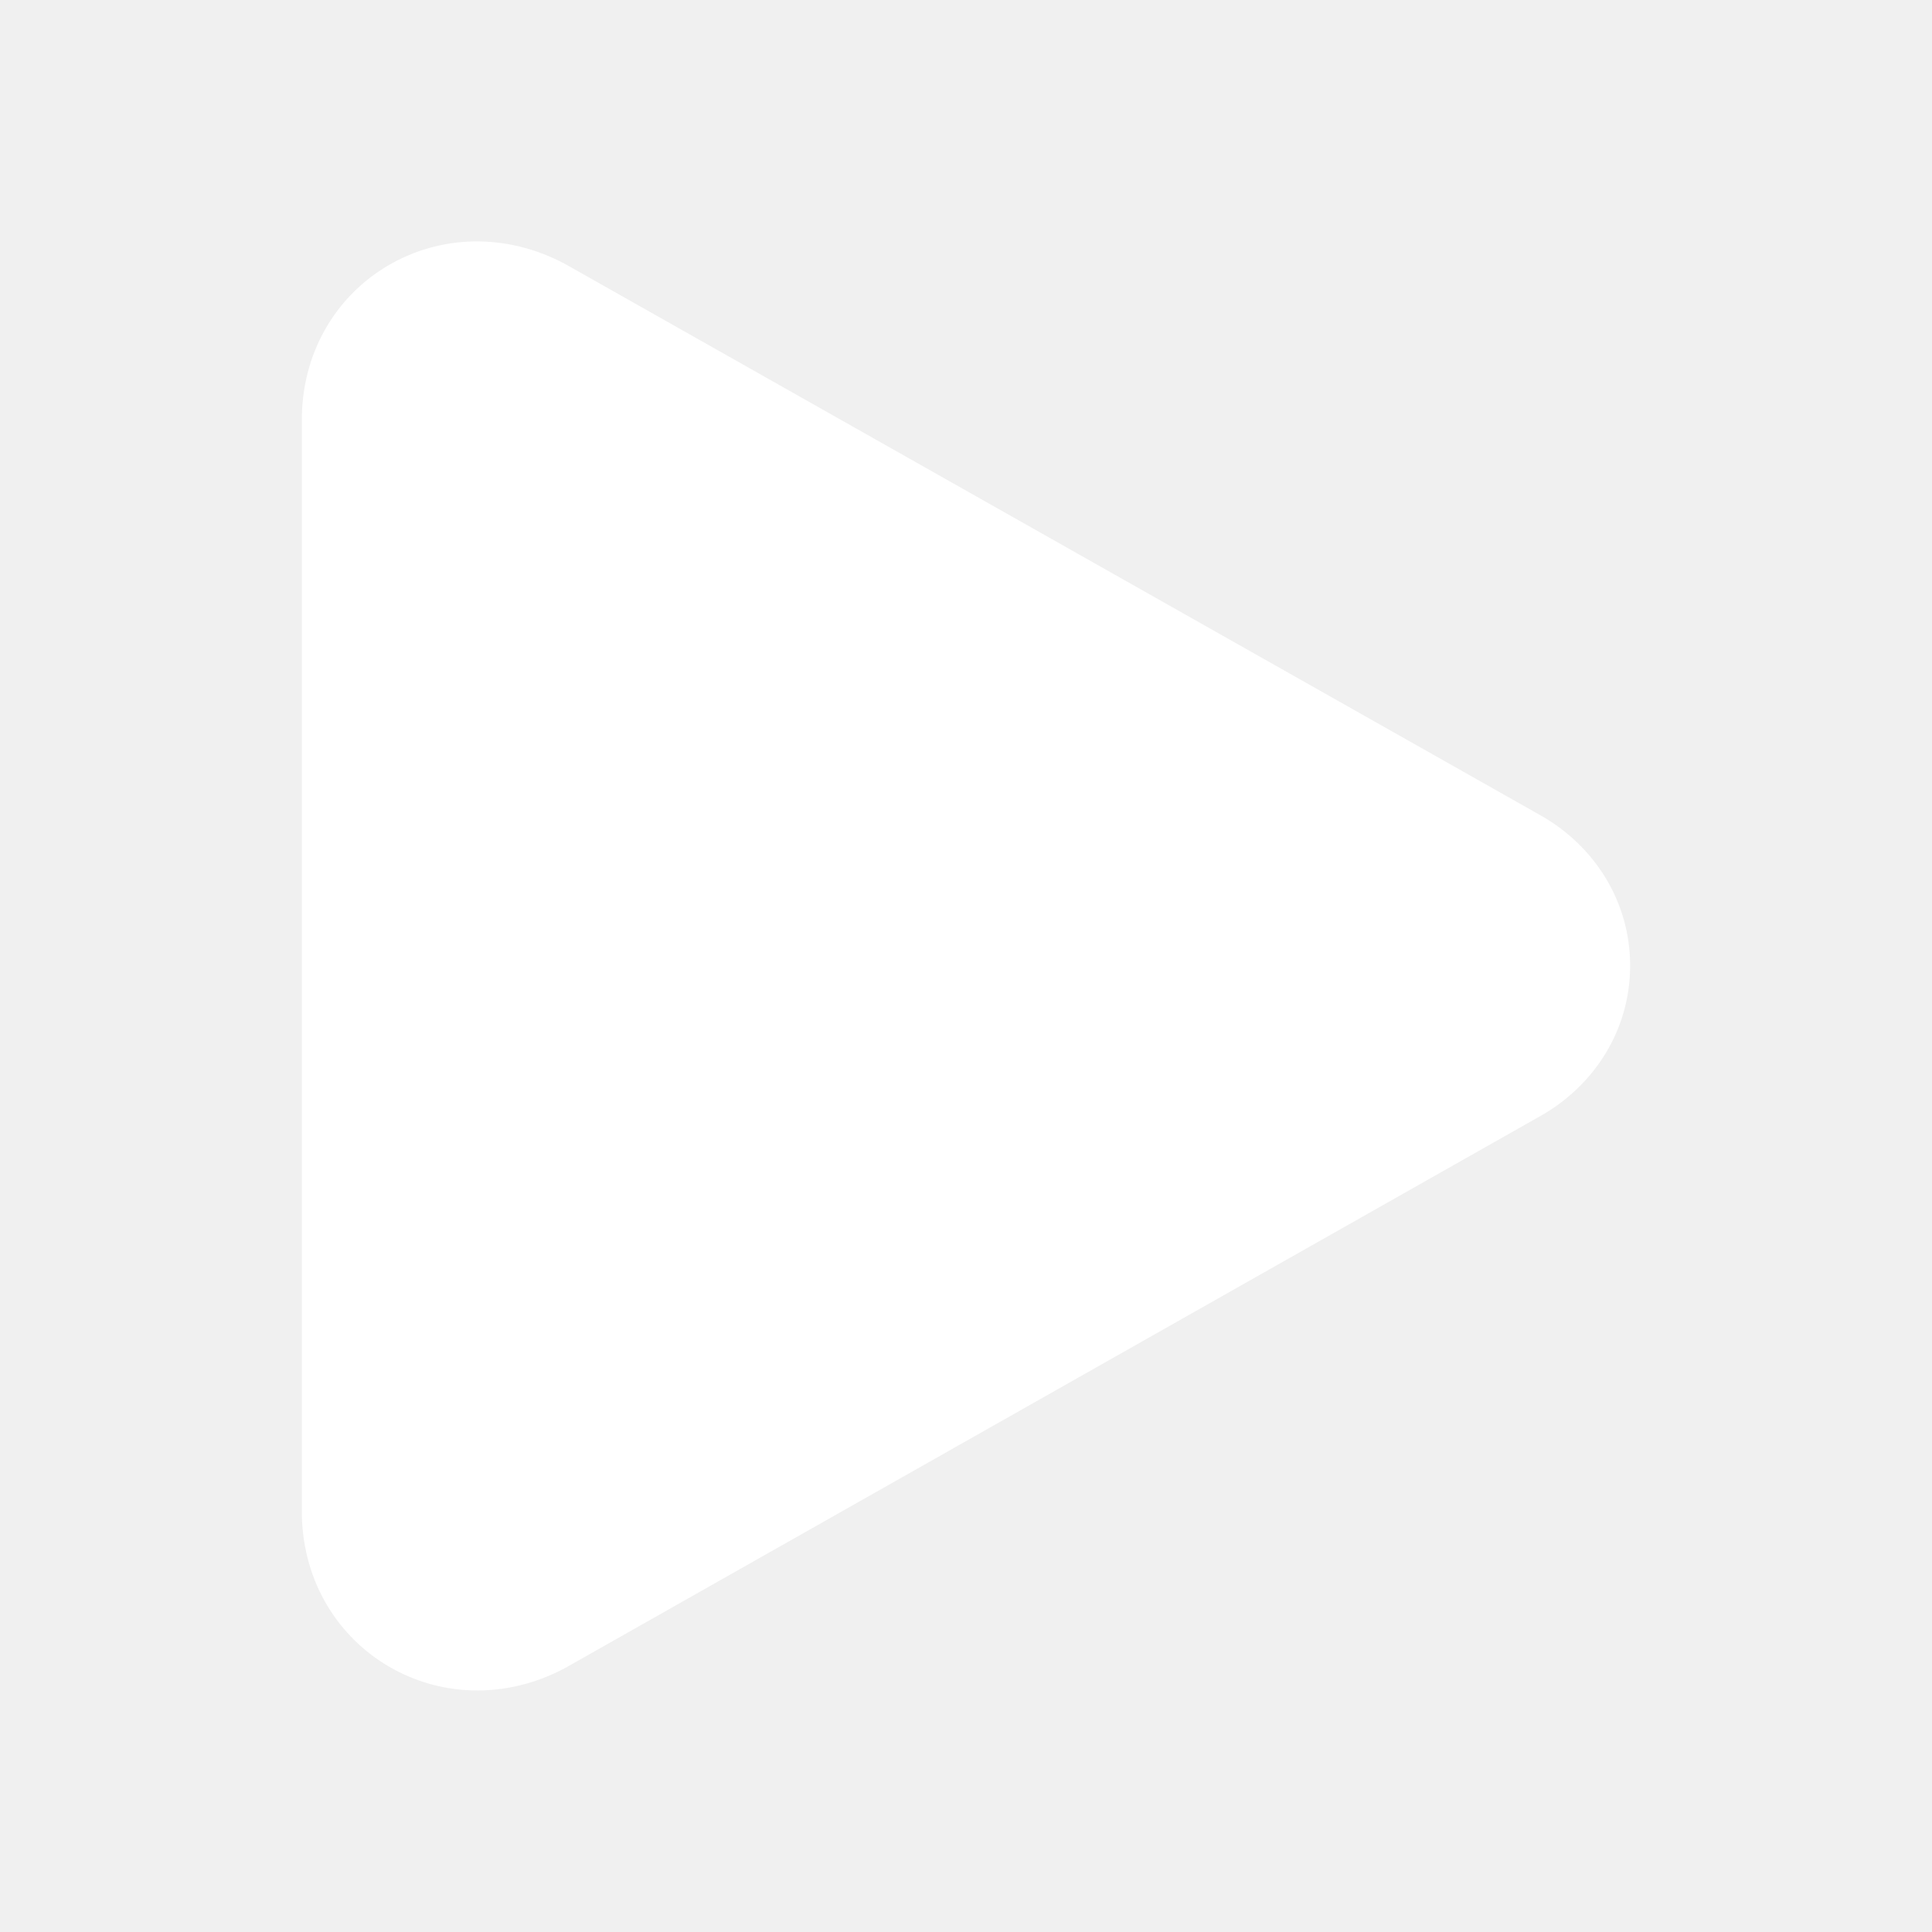
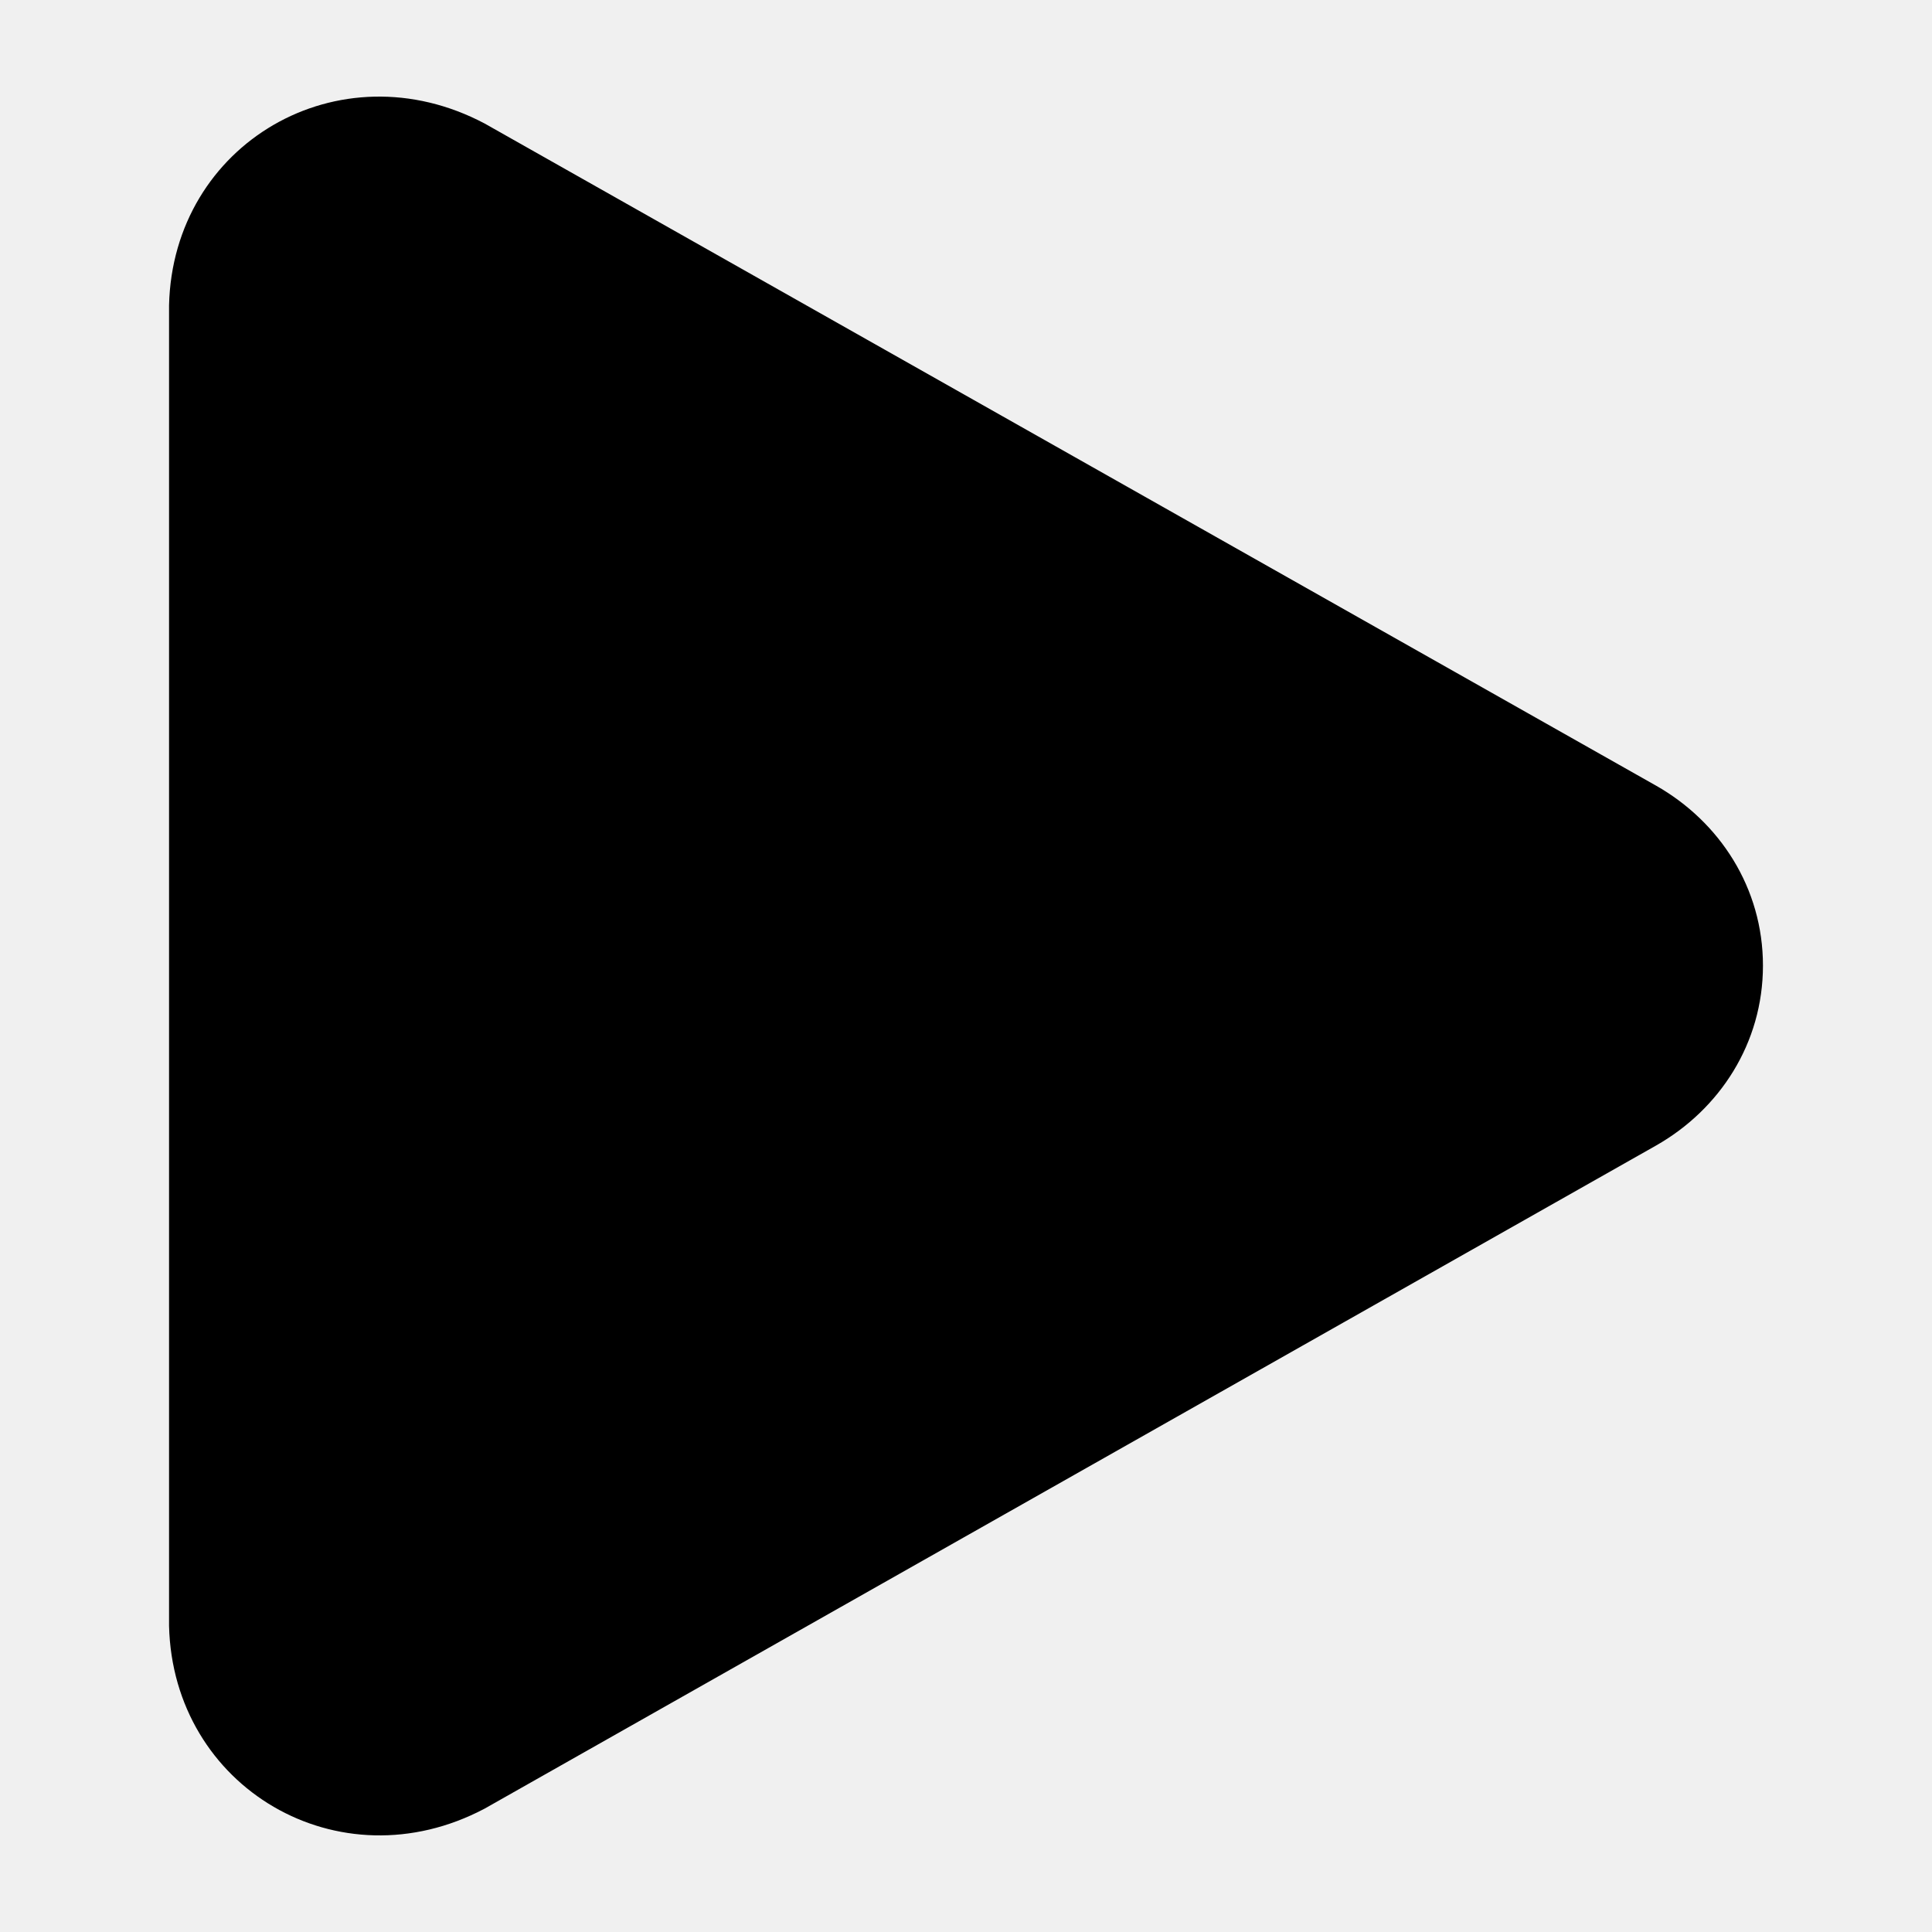
- <svg xmlns="http://www.w3.org/2000/svg" height="16" viewBox="0 0 16 16" width="16">
-   <path d="m2.5 12.553c.026 1.117 1.173 1.794 2.178 1.262l8.083-4.575c.44-.25.739-.707.739-1.243 0-.536-.299-.993-.739-1.243l-8.083-4.569c-1.005-.532-2.152.138-2.178 1.256z" fill="#fff" stroke-width=".625" />
+ <svg xmlns="http://www.w3.org/2000/svg" width="1e3mm" height="1e3mm" version="1.1" viewBox="0 0 1e3 1e3" xml:space="preserve">
+   <path d="m87.499 841.49c1.984 83.801 87.959 134.54 163.35 94.649l606.23-343.16c33.018-18.709 55.423-53.005 55.423-93.189 0-40.187-22.394-74.478-55.423-93.192l-606.23-342.67c-75.388-39.895-161.43 10.375-163.35 94.161z" stroke-width="177.17" />
</svg>
